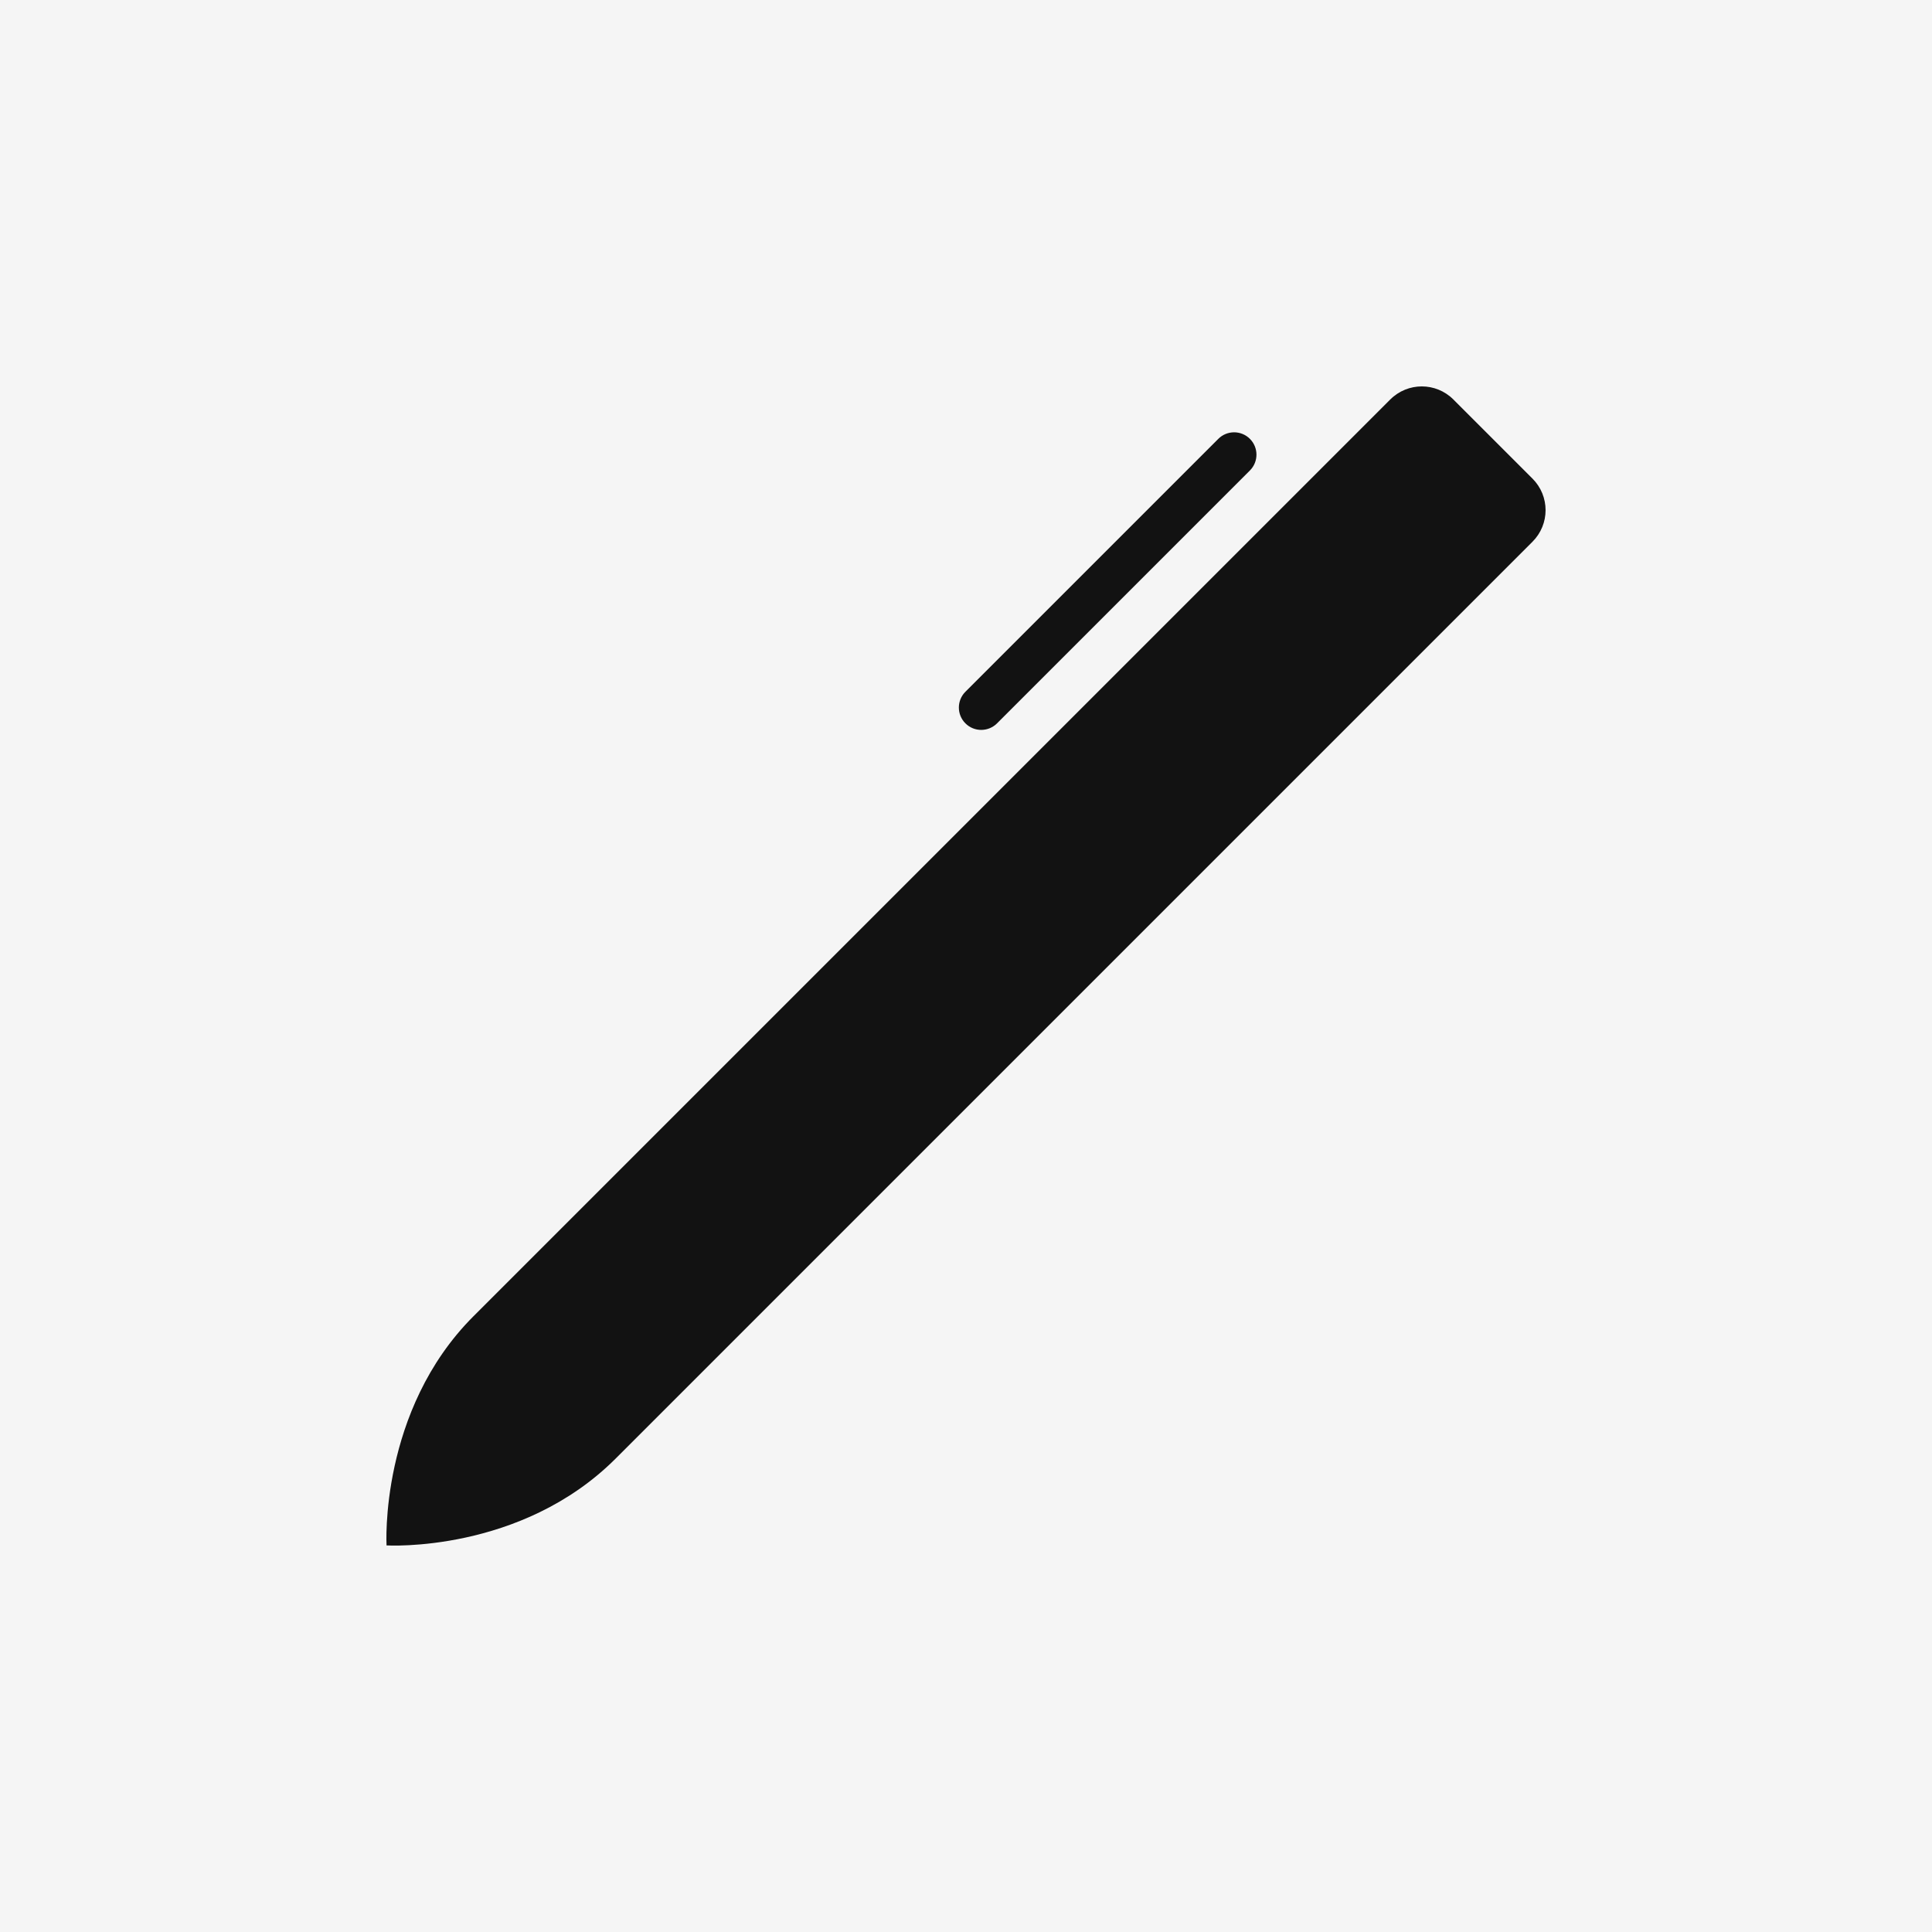
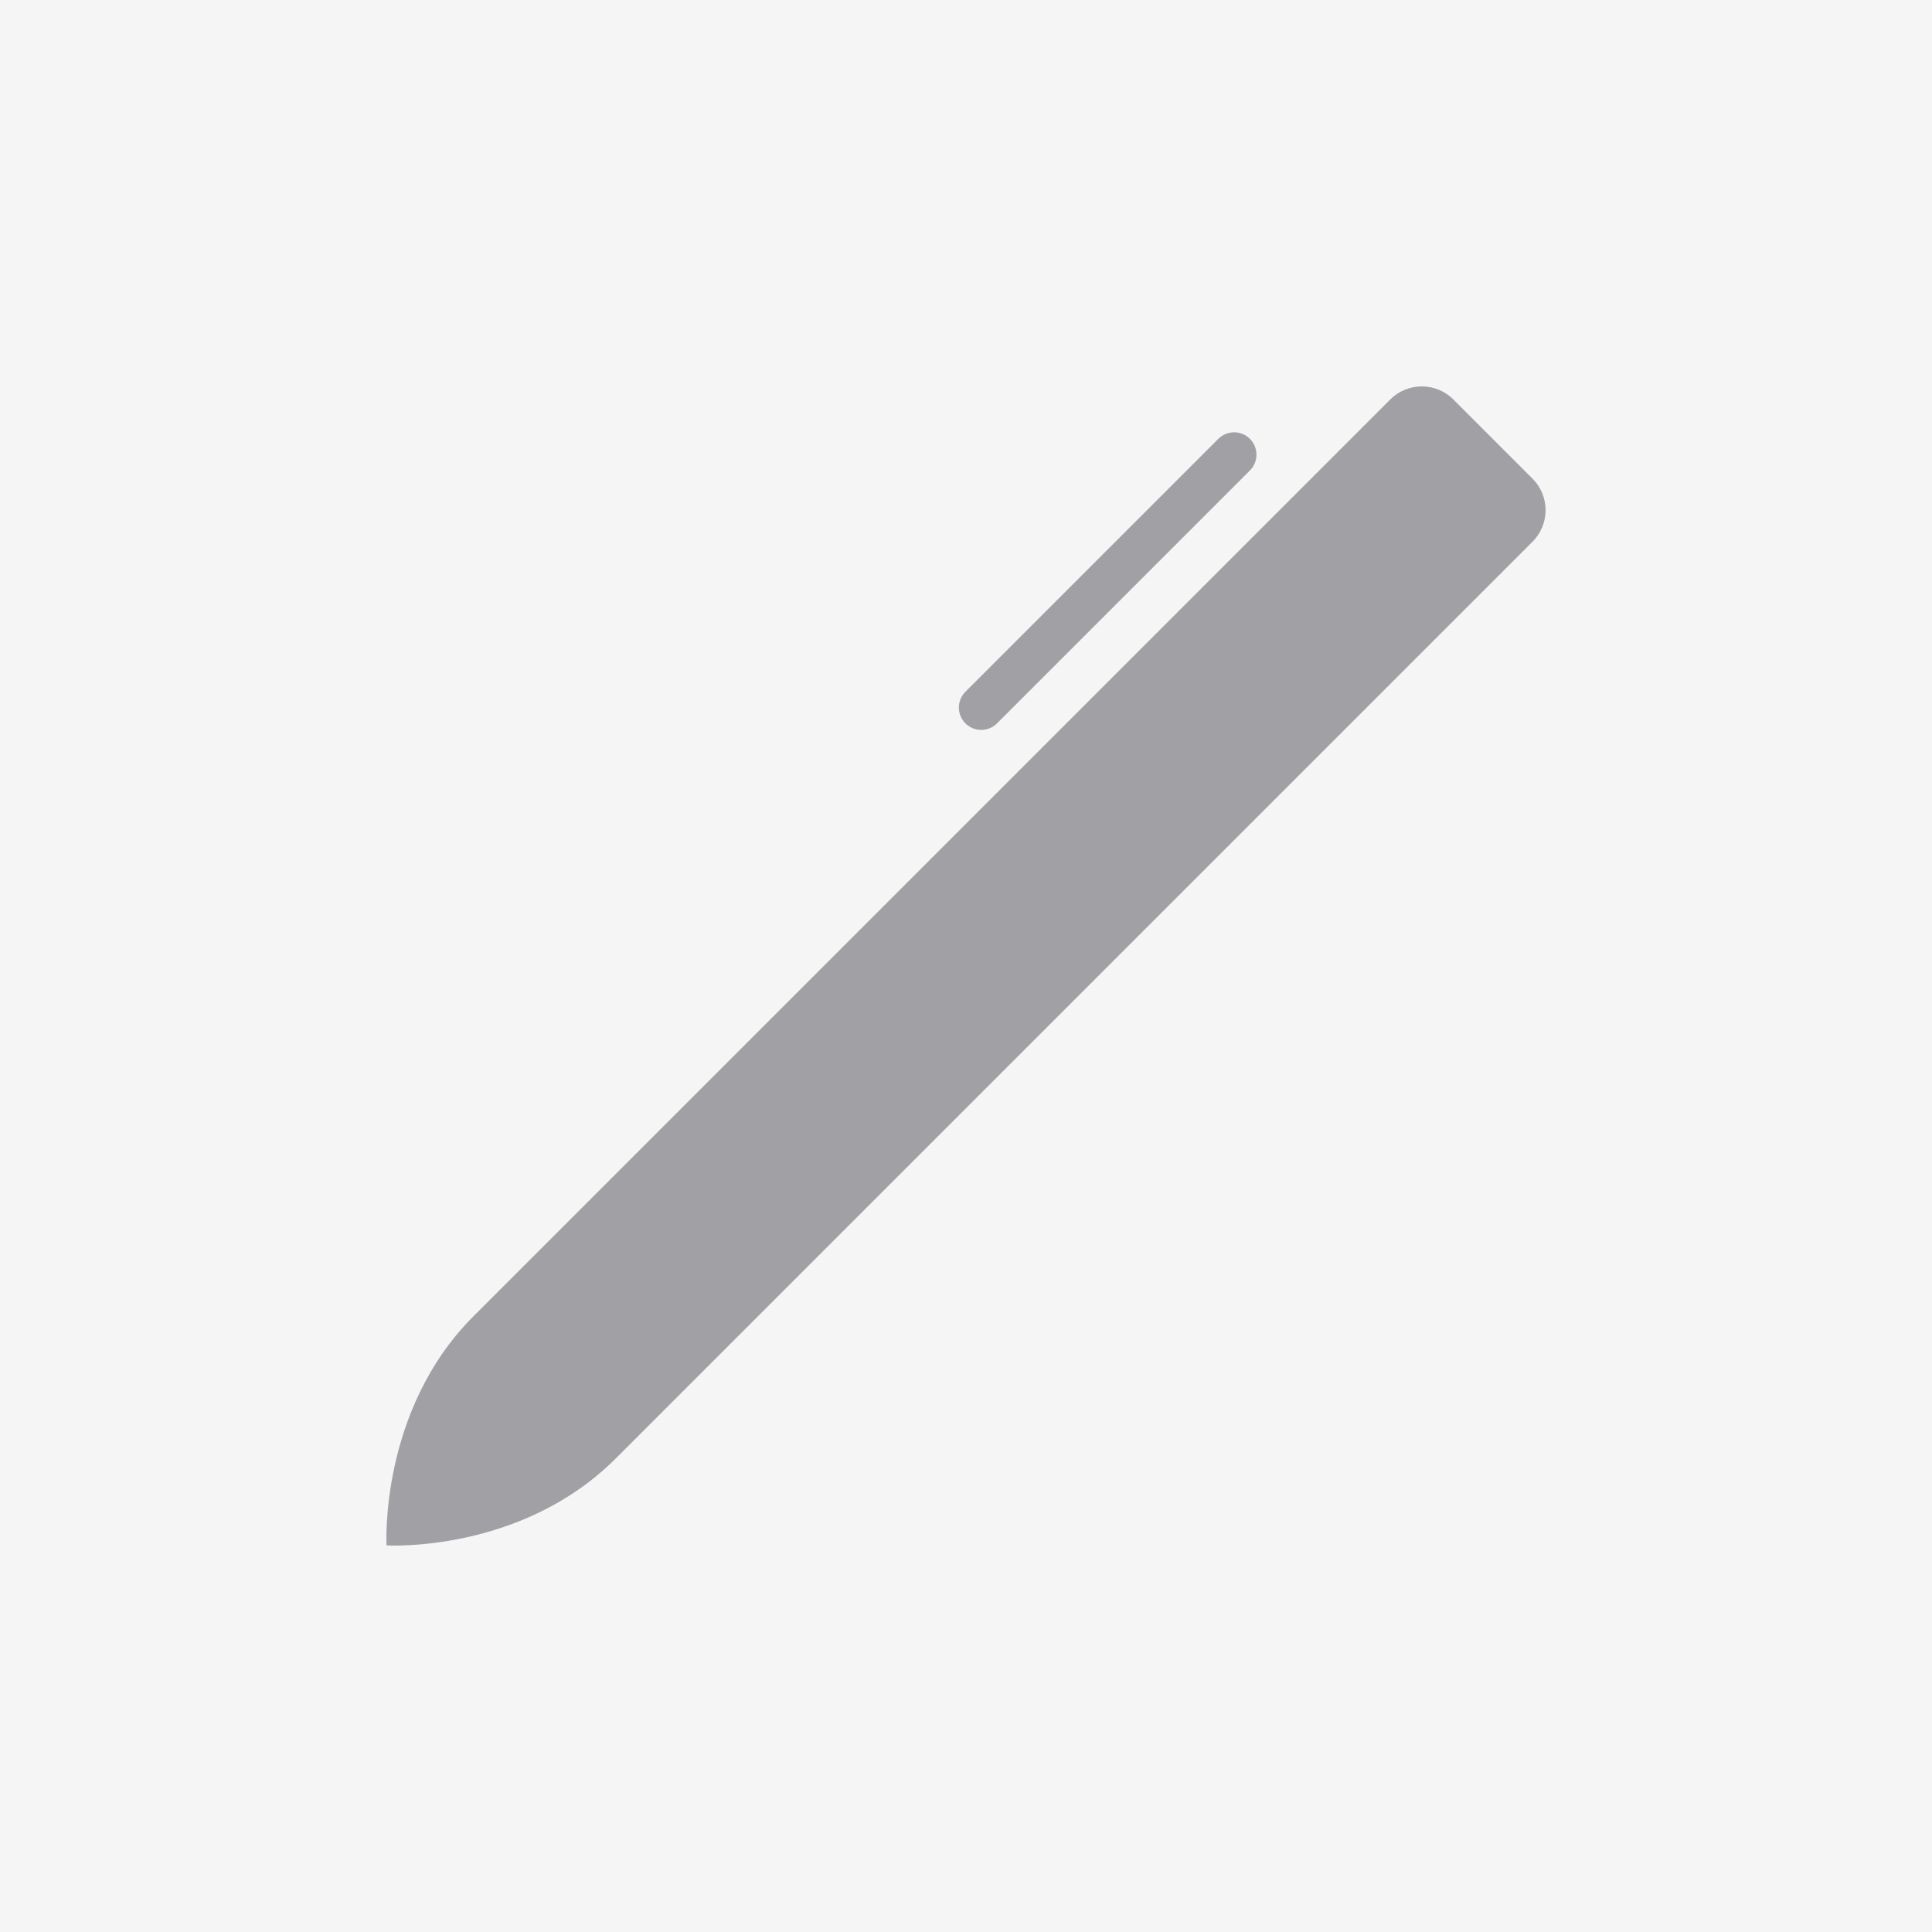
- <svg xmlns="http://www.w3.org/2000/svg" width="500" height="500" viewBox="0 0 132.292 132.292" version="1.1" id="svg8">
+ <svg xmlns="http://www.w3.org/2000/svg" id="svg8" version="1.1" viewBox="0 0 132.292 132.292" height="500" width="500">
  <defs id="defs2" />
-   <g id="layer4" style="display:inline">
-     <rect y="-132.292" x="-5.5511151e-17" height="132.292" width="132.292" id="rect952" style="opacity:1;fill:#f5f5f5;fill-opacity:1;stroke:none;stroke-width:1.125;stroke-opacity:1" rx="0" transform="scale(1,-1)" />
+   <g style="display:inline" id="layer4">
+     <rect transform="scale(1,-1)" rx="0" style="opacity:1;fill:#f5f5f5;fill-opacity:1;stroke:none;stroke-width:1.125;stroke-opacity:1" id="rect952" width="132.292" height="132.292" x="-5.5511151e-17" y="-132.292" />
  </g>
  <g id="layer2">
-     <rect style="display:inline;fill:#121212;fill-opacity:1;stroke:none;stroke-width:5.313;stroke-linecap:round" id="rect34" width="27.55" height="3.061" x="11.719" y="80.237" rx="1.531" ry="1.531" transform="matrix(0.7071147,-0.7070989,0.7071147,0.7070989,0,0)" />
-     <path id="rect81" style="display:inline;fill:#121212;fill-opacity:1;stroke:none;stroke-width:21.864;stroke-linecap:round" d="M 32.421,90.129 95.193,27.358 c 1.199,-1.199 3.13,-1.199 4.329,0 l 5.411,5.411 c 1.199,1.199 1.199,3.13 0,4.329 L 42.161,99.869 c -6.504,6.504 -15.693,5.952 -15.693,5.952 0,0 -0.517,-9.223 5.953,-15.693 z" />
+     <rect transform="matrix(0.7071147,-0.7070989,0.7071147,0.7070989,0,0)" ry="1.531" rx="1.531" y="80.237" x="11.719" height="3.061" width="27.55" id="rect34" style="display:inline;fill:#a1a0a5;fill-opacity:1;stroke:none;stroke-width:5.313;stroke-linecap:round" />
+     <path d="M 32.421,90.129 95.193,27.358 c 1.199,-1.199 3.13,-1.199 4.329,0 l 5.411,5.411 c 1.199,1.199 1.199,3.13 0,4.329 L 42.161,99.869 c -6.504,6.504 -15.693,5.952 -15.693,5.952 0,0 -0.517,-9.223 5.953,-15.693 z" style="display:inline;fill:#a1a0a5;fill-opacity:1;stroke:none;stroke-width:21.864;stroke-linecap:round" id="rect81" />
  </g>
</svg>
